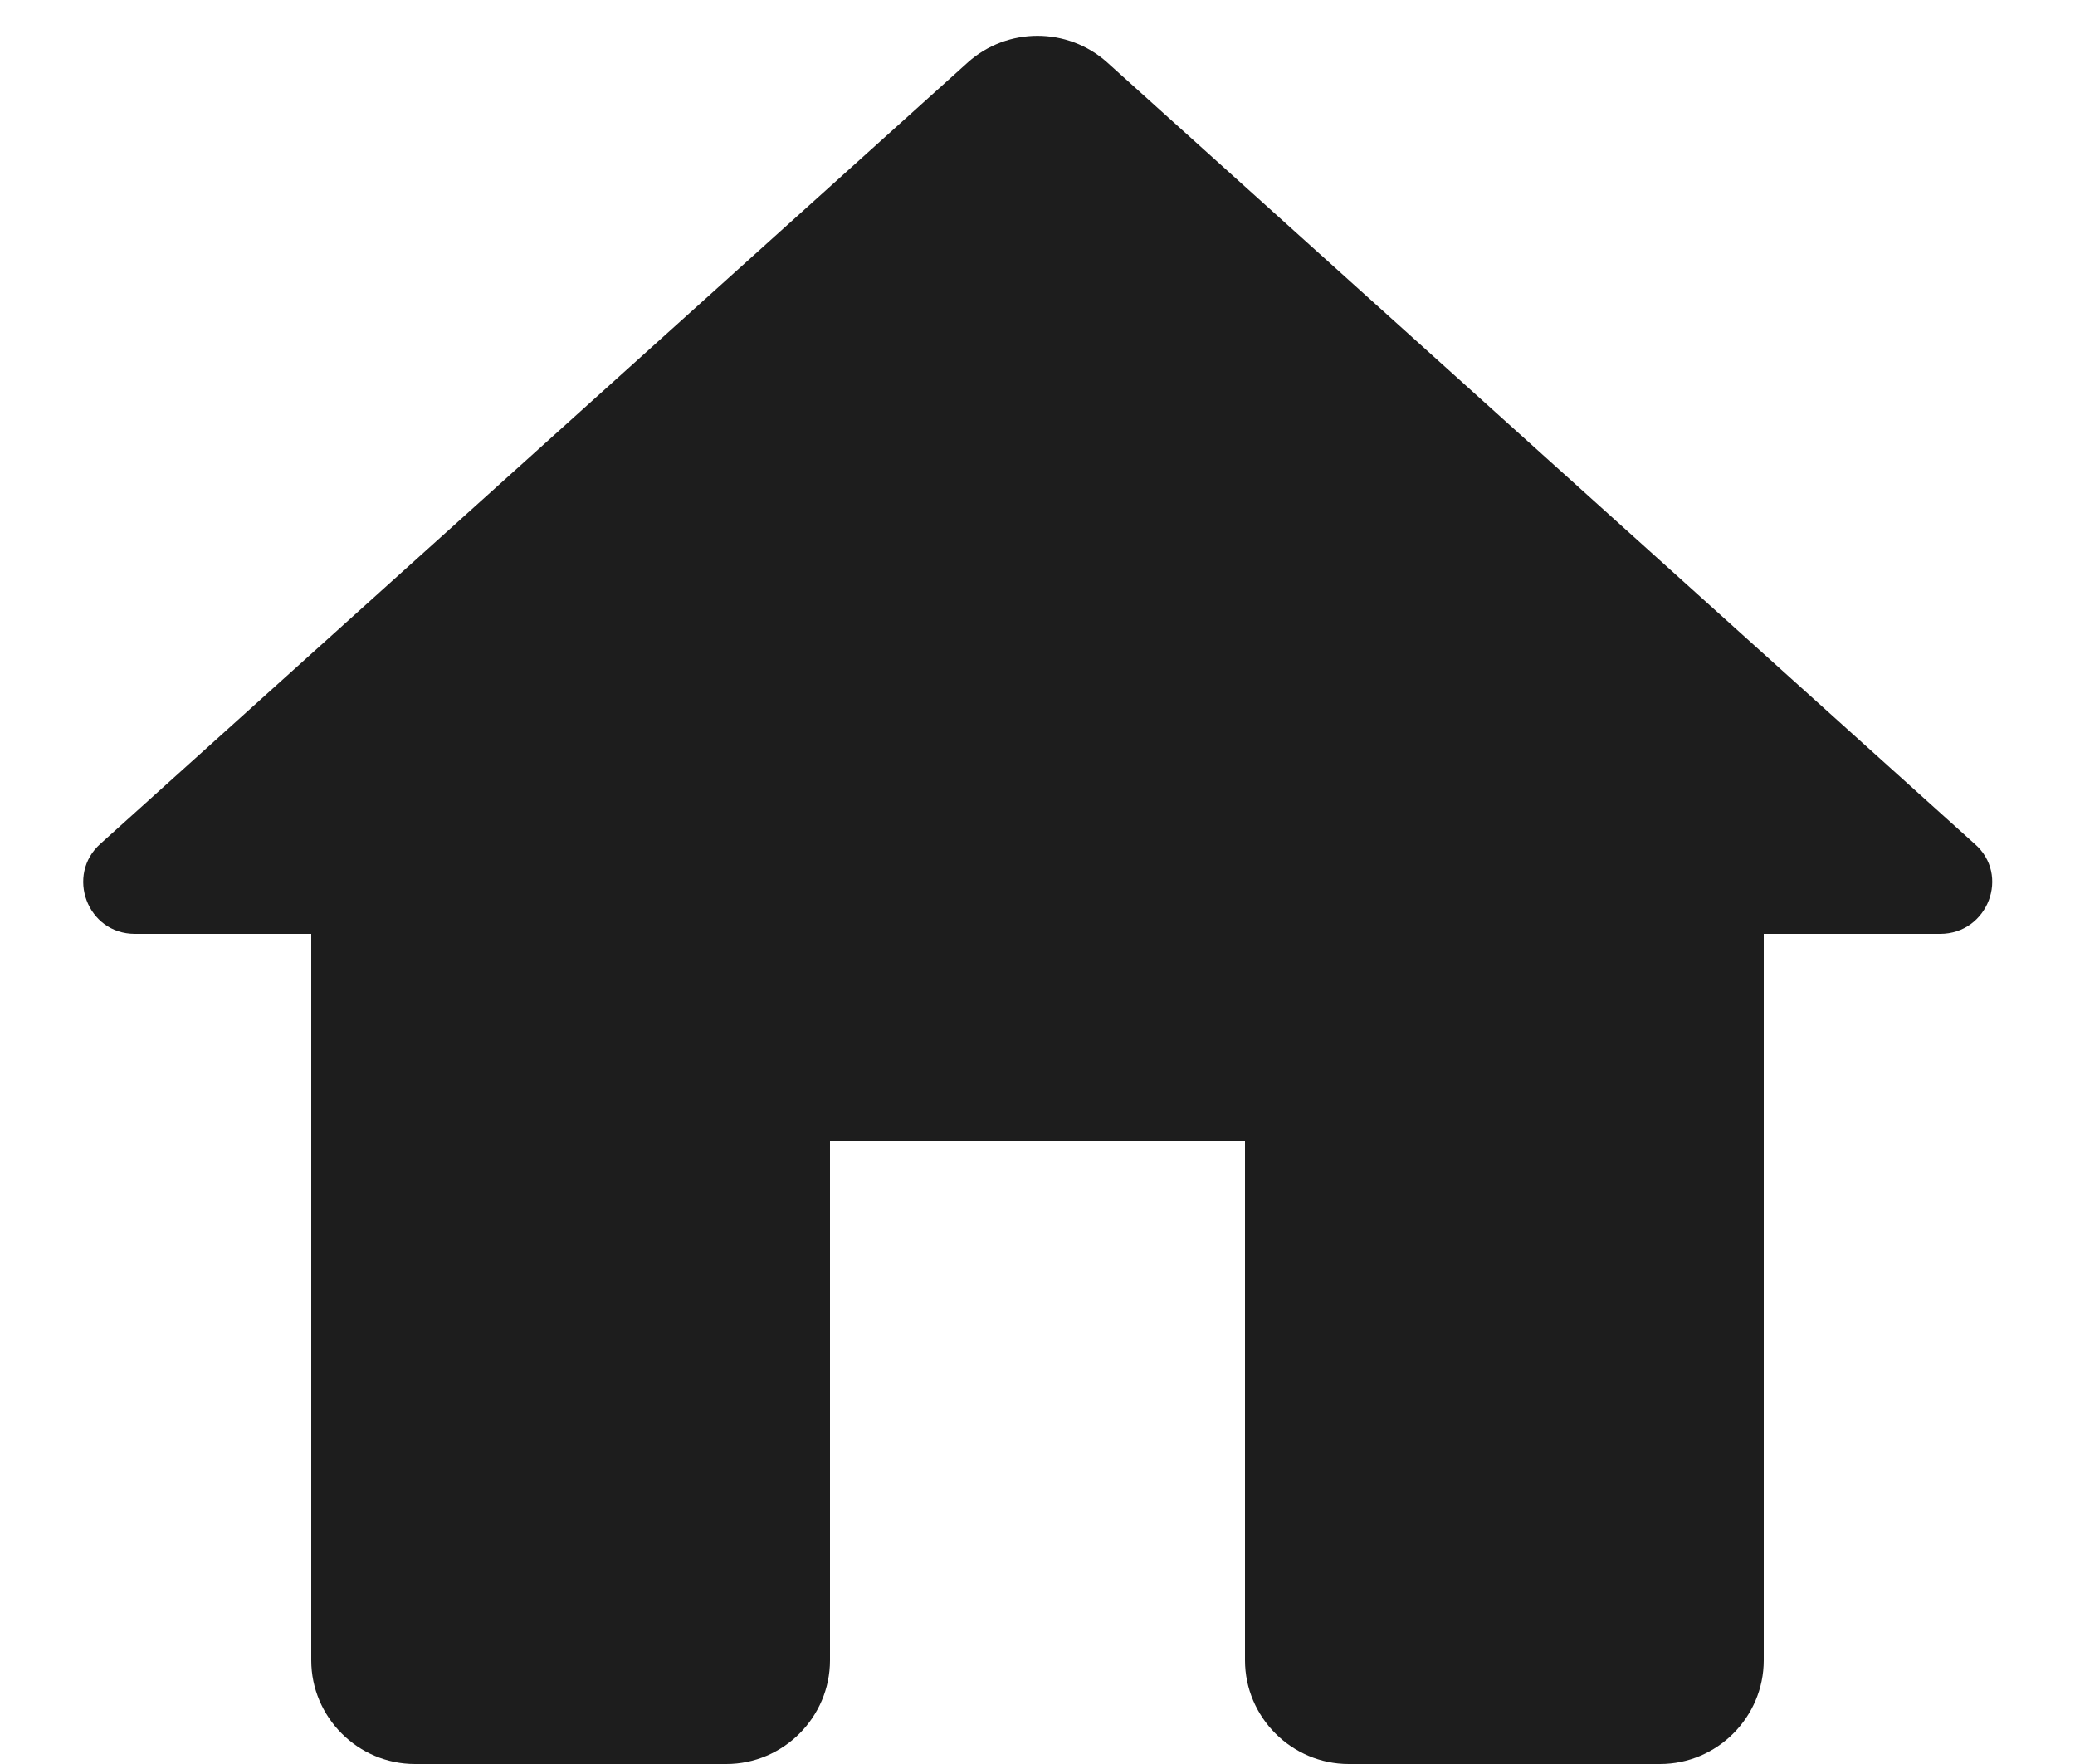
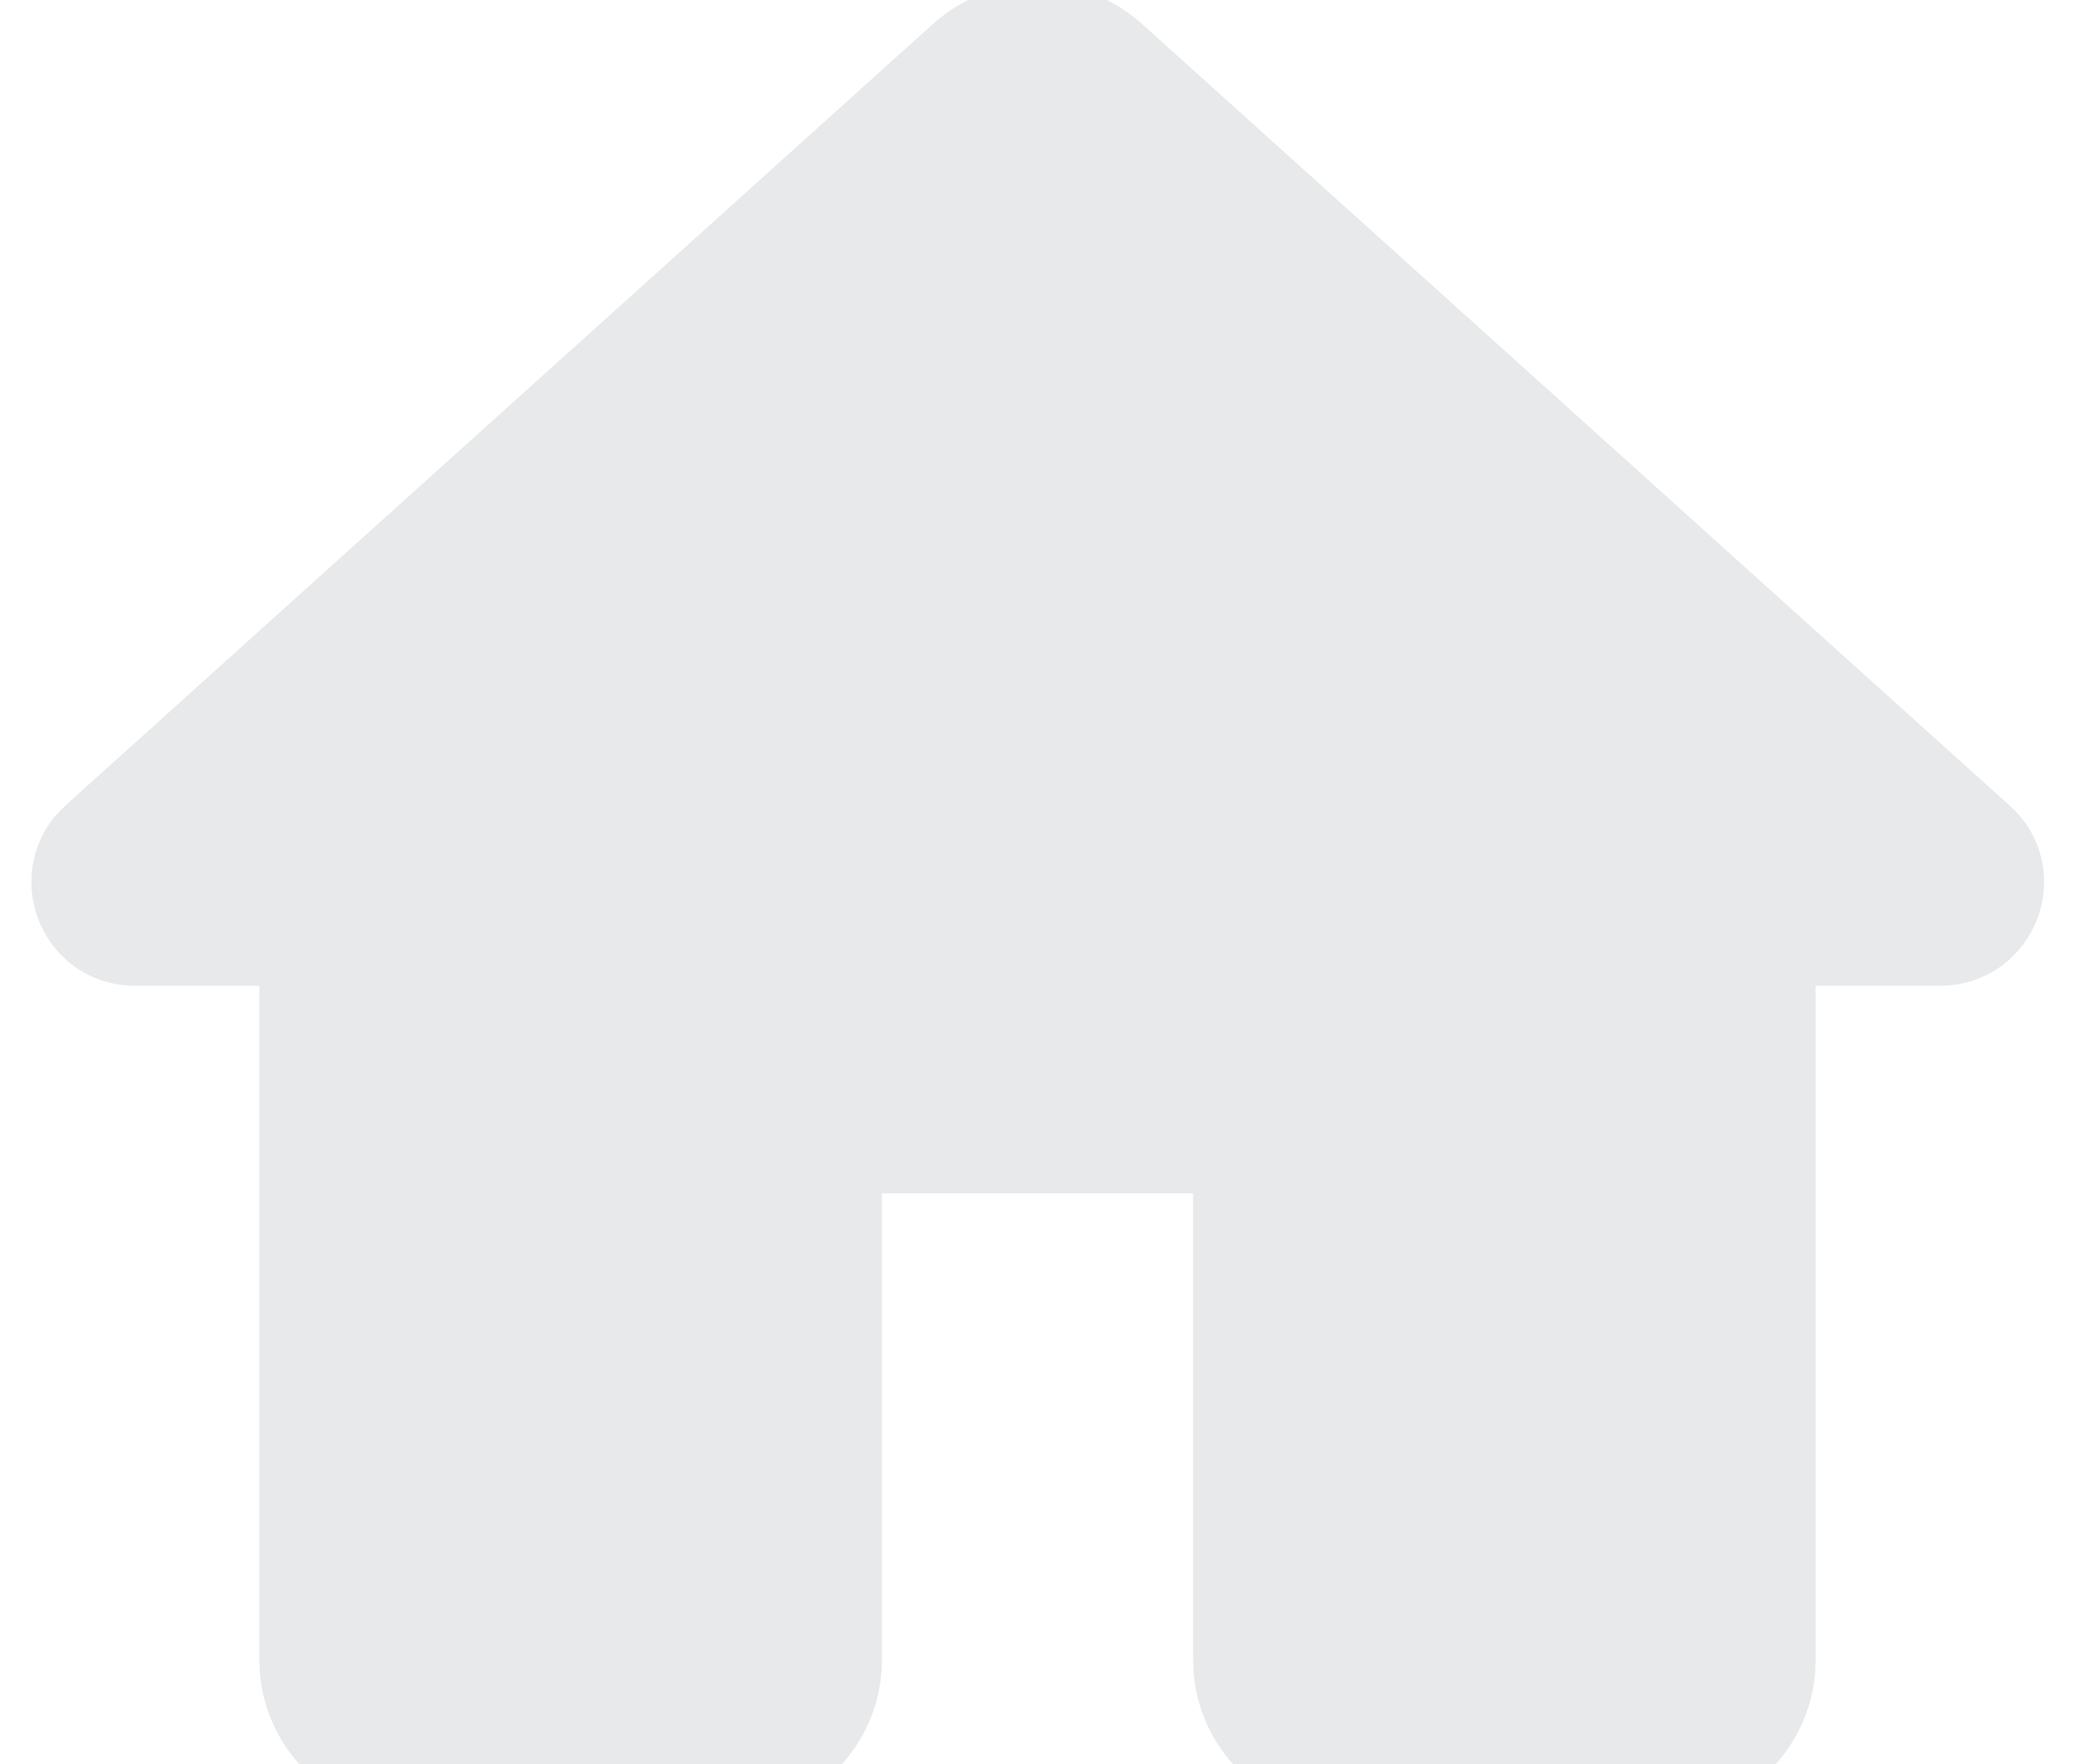
<svg xmlns="http://www.w3.org/2000/svg" width="20px" height="17px" viewBox="0 0 20 17" version="1.1">
-   <g id="Icons" stroke="none" stroke-width="1" fill="none" fill-rule="evenodd">
+   <g id="Icons" stroke="#e7e9ea" stroke-width="1" fill="none" fill-rule="evenodd">
    <g id="Rounded" transform="translate(-816, -289)">
      <g id="Action" transform="translate(100, 100)">
        <g id="-Round-/-Action-/-home" transform="translate(714, 186)">
          <g transform="translate(0, 0)">
            <polygon id="Path" points="0 0 24 0 24 24 0 24" />
-             <path d="M10,19 L10,14 L14,14 L14,19 C14,19.55 14.45,20 15,20 L18,20 C18.55,20 19,19.55 19,19 L19,12 L20.7,12 C21.16,12 21.38,11.43 21.03,11.13 L12.67,3.6 C12.29,3.26 11.71,3.26 11.33,3.6 L2.97,11.13 C2.63,11.43 2.84,12 3.3,12 L5,12 L5,19 C5,19.55 5.45,20 6,20 L9,20 C9.55,20 10,19.55 10,19 Z" id="🔹Icon-Color" fill="#1D1D1D" />
+             <path d="M10,19 L10,14 L14,14 L14,19 C14,19.55 14.45,20 15,20 L18,20 C18.55,20 19,19.55 19,19 L19,12 L20.7,12 C21.16,12 21.38,11.43 21.03,11.13 L12.67,3.6 C12.29,3.26 11.71,3.26 11.33,3.6 L2.97,11.13 C2.63,11.43 2.84,12 3.3,12 L5,12 L5,19 C5,19.55 5.45,20 6,20 L9,20 C9.55,20 10,19.55 10,19 Z" id="🔹Icon-Color" fill="#e7e9ea" />
          </g>
        </g>
      </g>
    </g>
  </g>
</svg>
